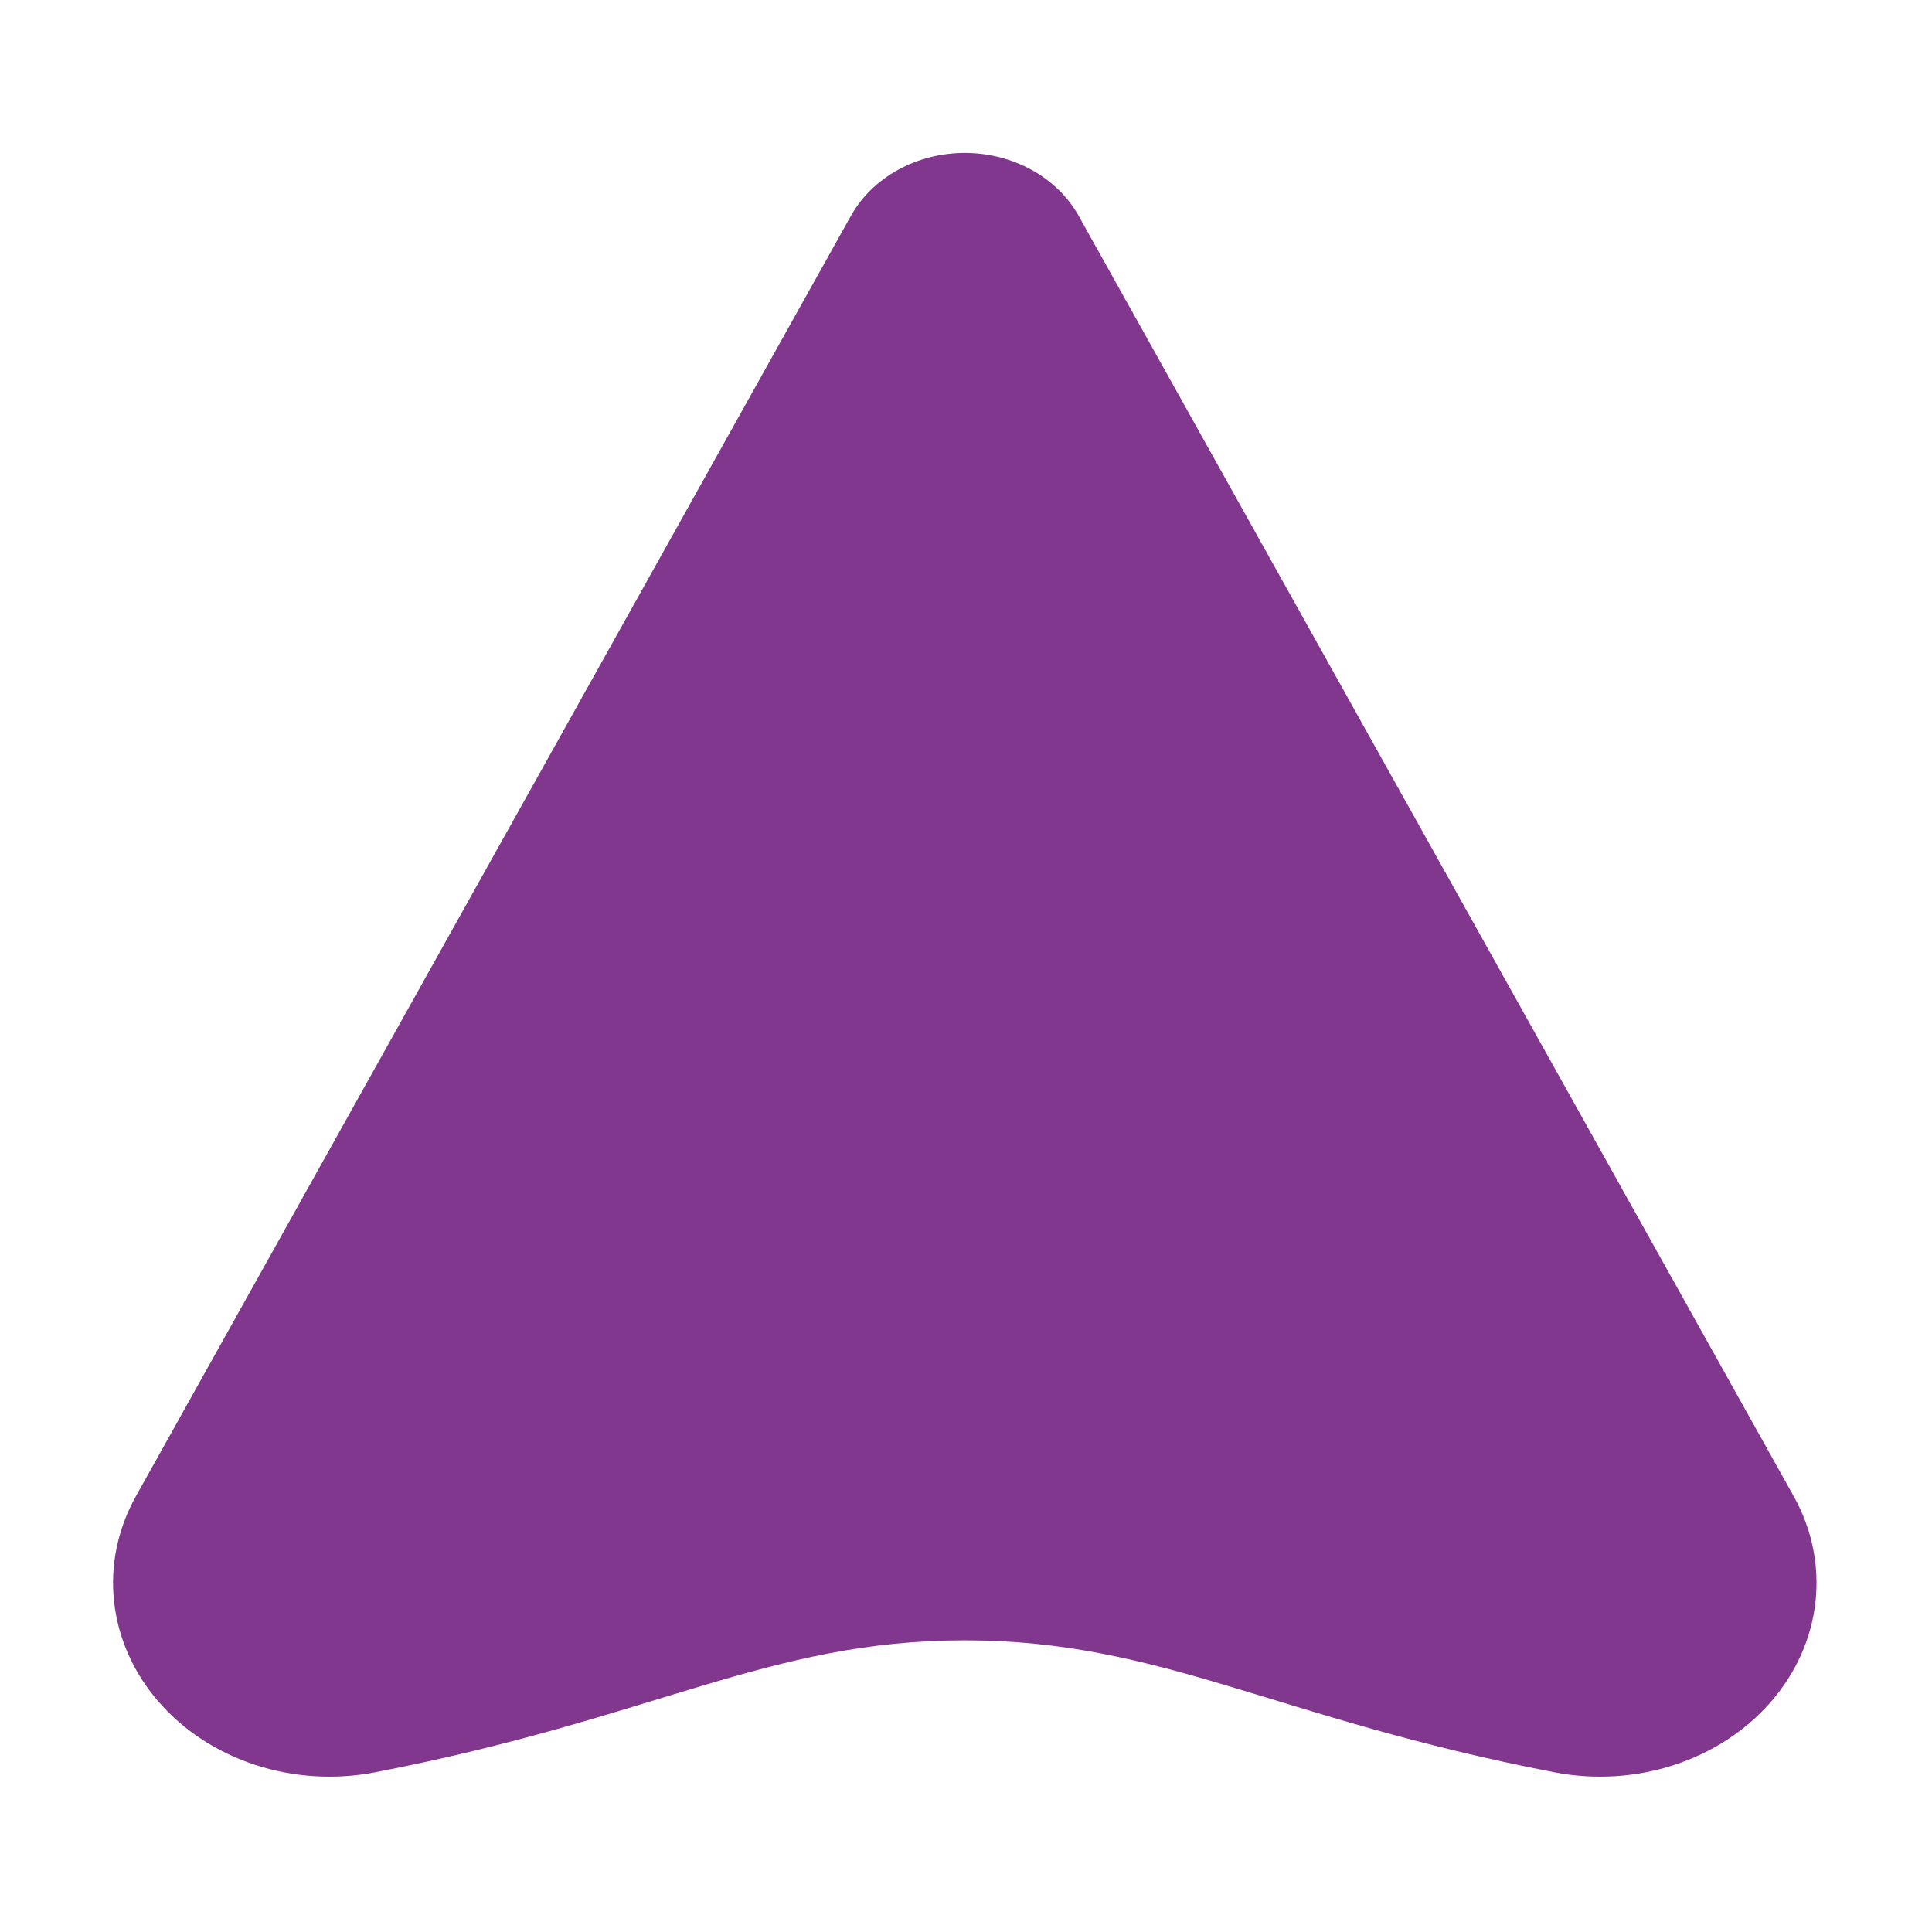
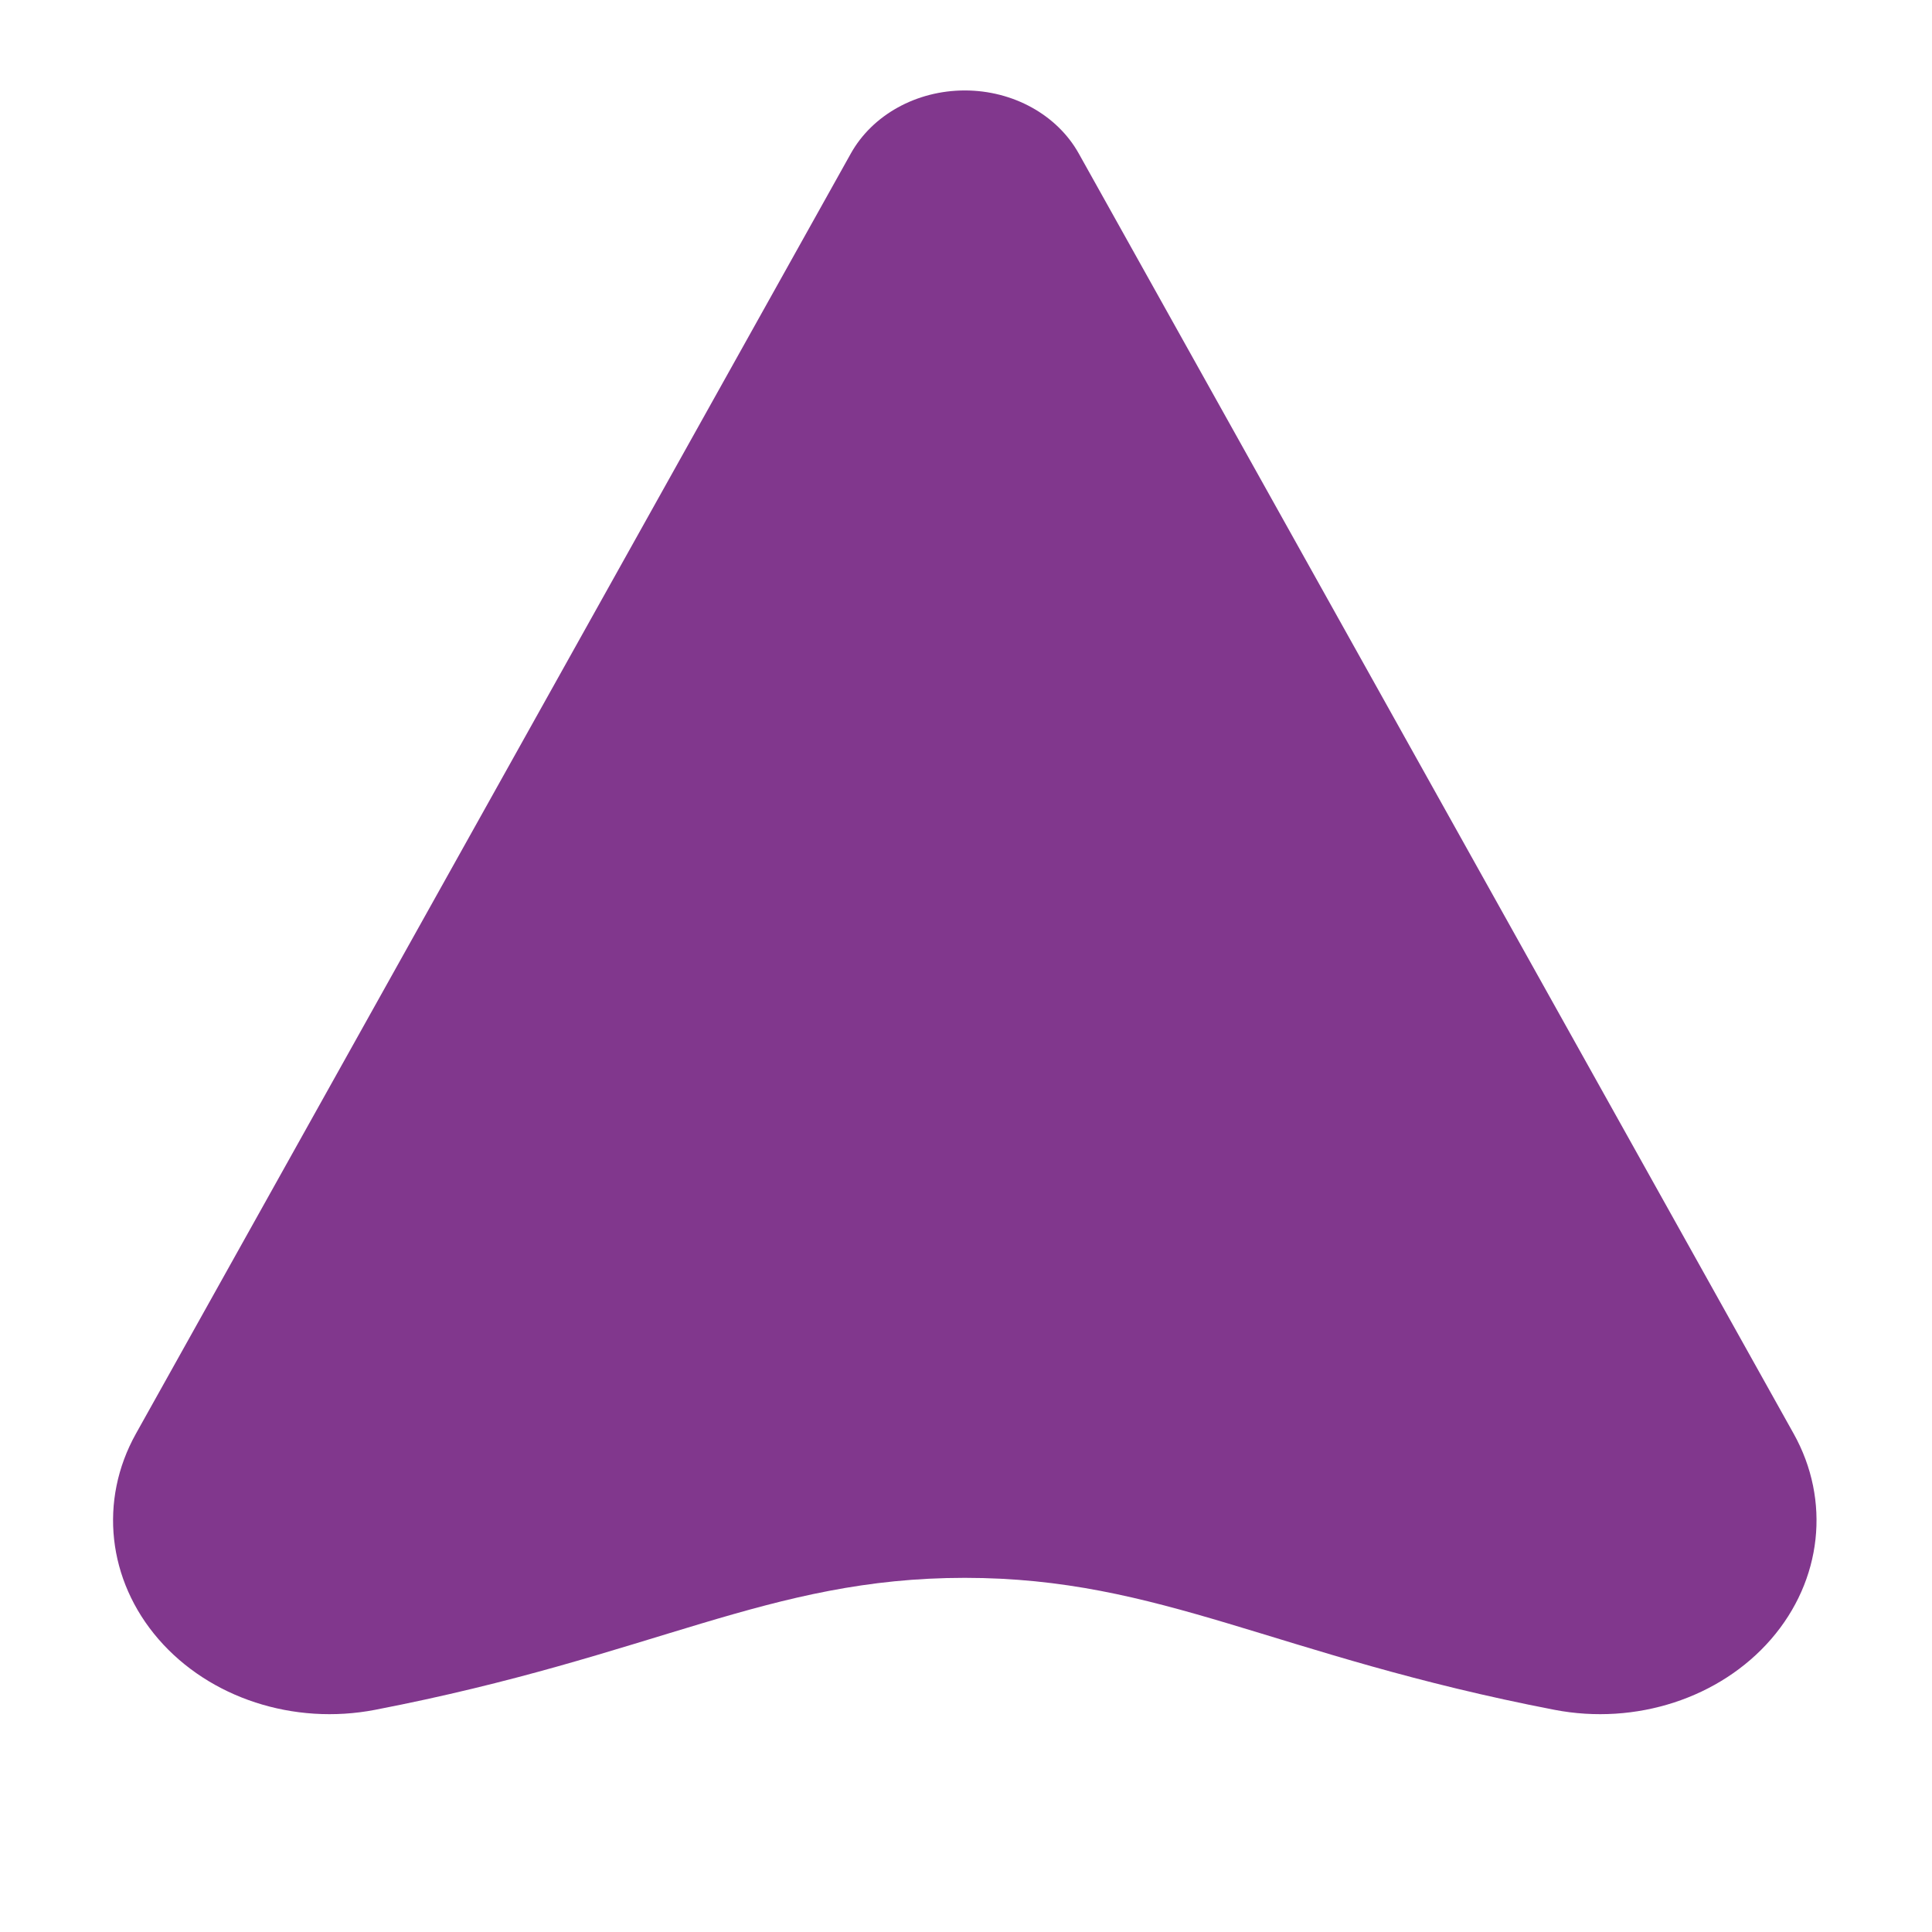
<svg xmlns="http://www.w3.org/2000/svg" width="100%" height="100%" viewBox="0 0 534 534" version="1.1" xml:space="preserve" style="fill-rule:evenodd;clip-rule:evenodd;stroke-linejoin:round;stroke-miterlimit:2;">
-   <path d="M235.166,59.701c5.966,-10.683 18.161,-17.431 31.501,-17.431c13.34,-0 25.535,6.748 31.501,17.431c47.615,85.266 138.608,248.208 197.599,353.843c10.291,18.428 7.865,40.507 -6.24,56.786c-14.104,16.279 -37.387,23.872 -59.881,19.528c-77.359,-14.94 -108.653,-36.475 -162.979,-36.475c-54.327,-0 -85.62,21.535 -162.98,36.475c-22.493,4.344 -45.776,-3.249 -59.881,-19.528c-14.104,-16.279 -16.531,-38.358 -6.24,-56.786c58.991,-105.635 149.984,-268.577 197.6,-353.843Z" style="fill:#81378d;" />
+   <path d="M235.166,42.431c5.966,-10.683 18.161,-17.431 31.501,-17.431c13.34,0 25.535,6.748 31.501,17.431c47.615,85.266 138.608,248.208 197.599,353.843c10.291,18.428 7.865,40.507 -6.24,56.786c-14.104,16.279 -37.387,23.872 -59.881,19.528c-77.359,-14.939 -108.653,-36.475 -162.979,-36.475c-54.327,0 -85.62,21.536 -162.98,36.475c-22.493,4.344 -45.776,-3.249 -59.881,-19.528c-14.104,-16.279 -16.531,-38.358 -6.24,-56.786c58.991,-105.635 149.984,-268.577 197.6,-353.843Z" style="fill:#81378d;" />
</svg>
